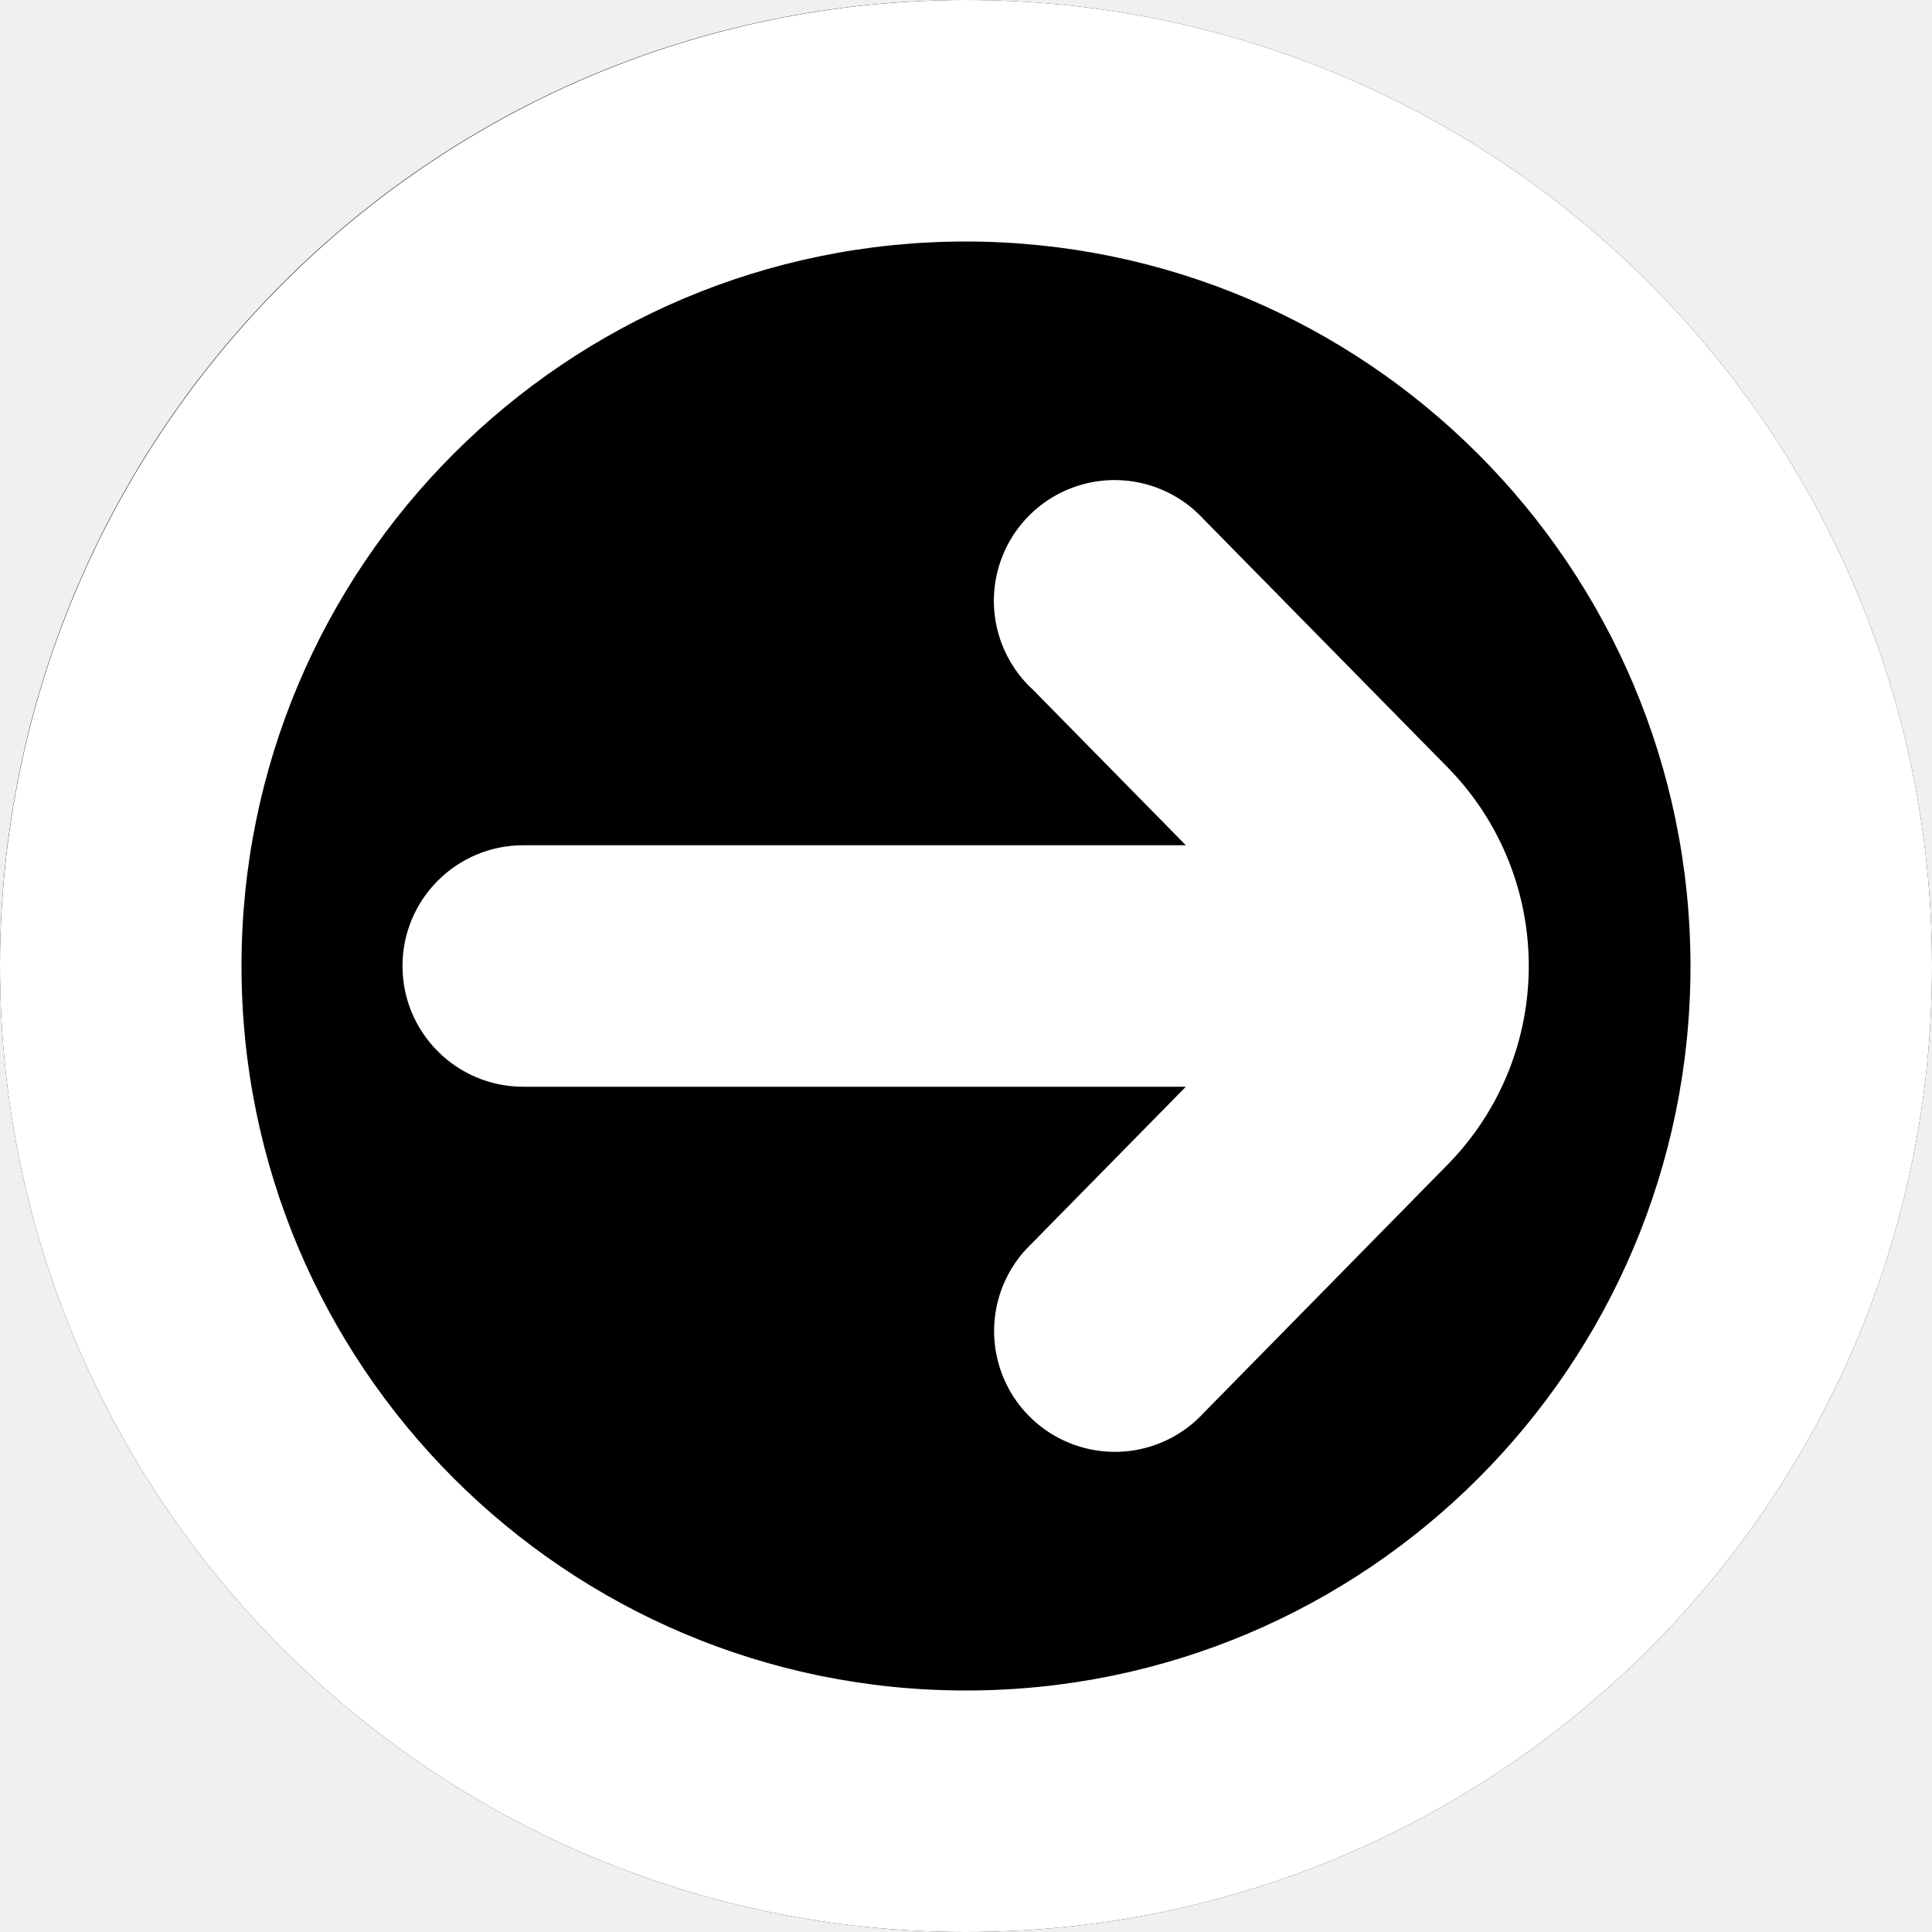
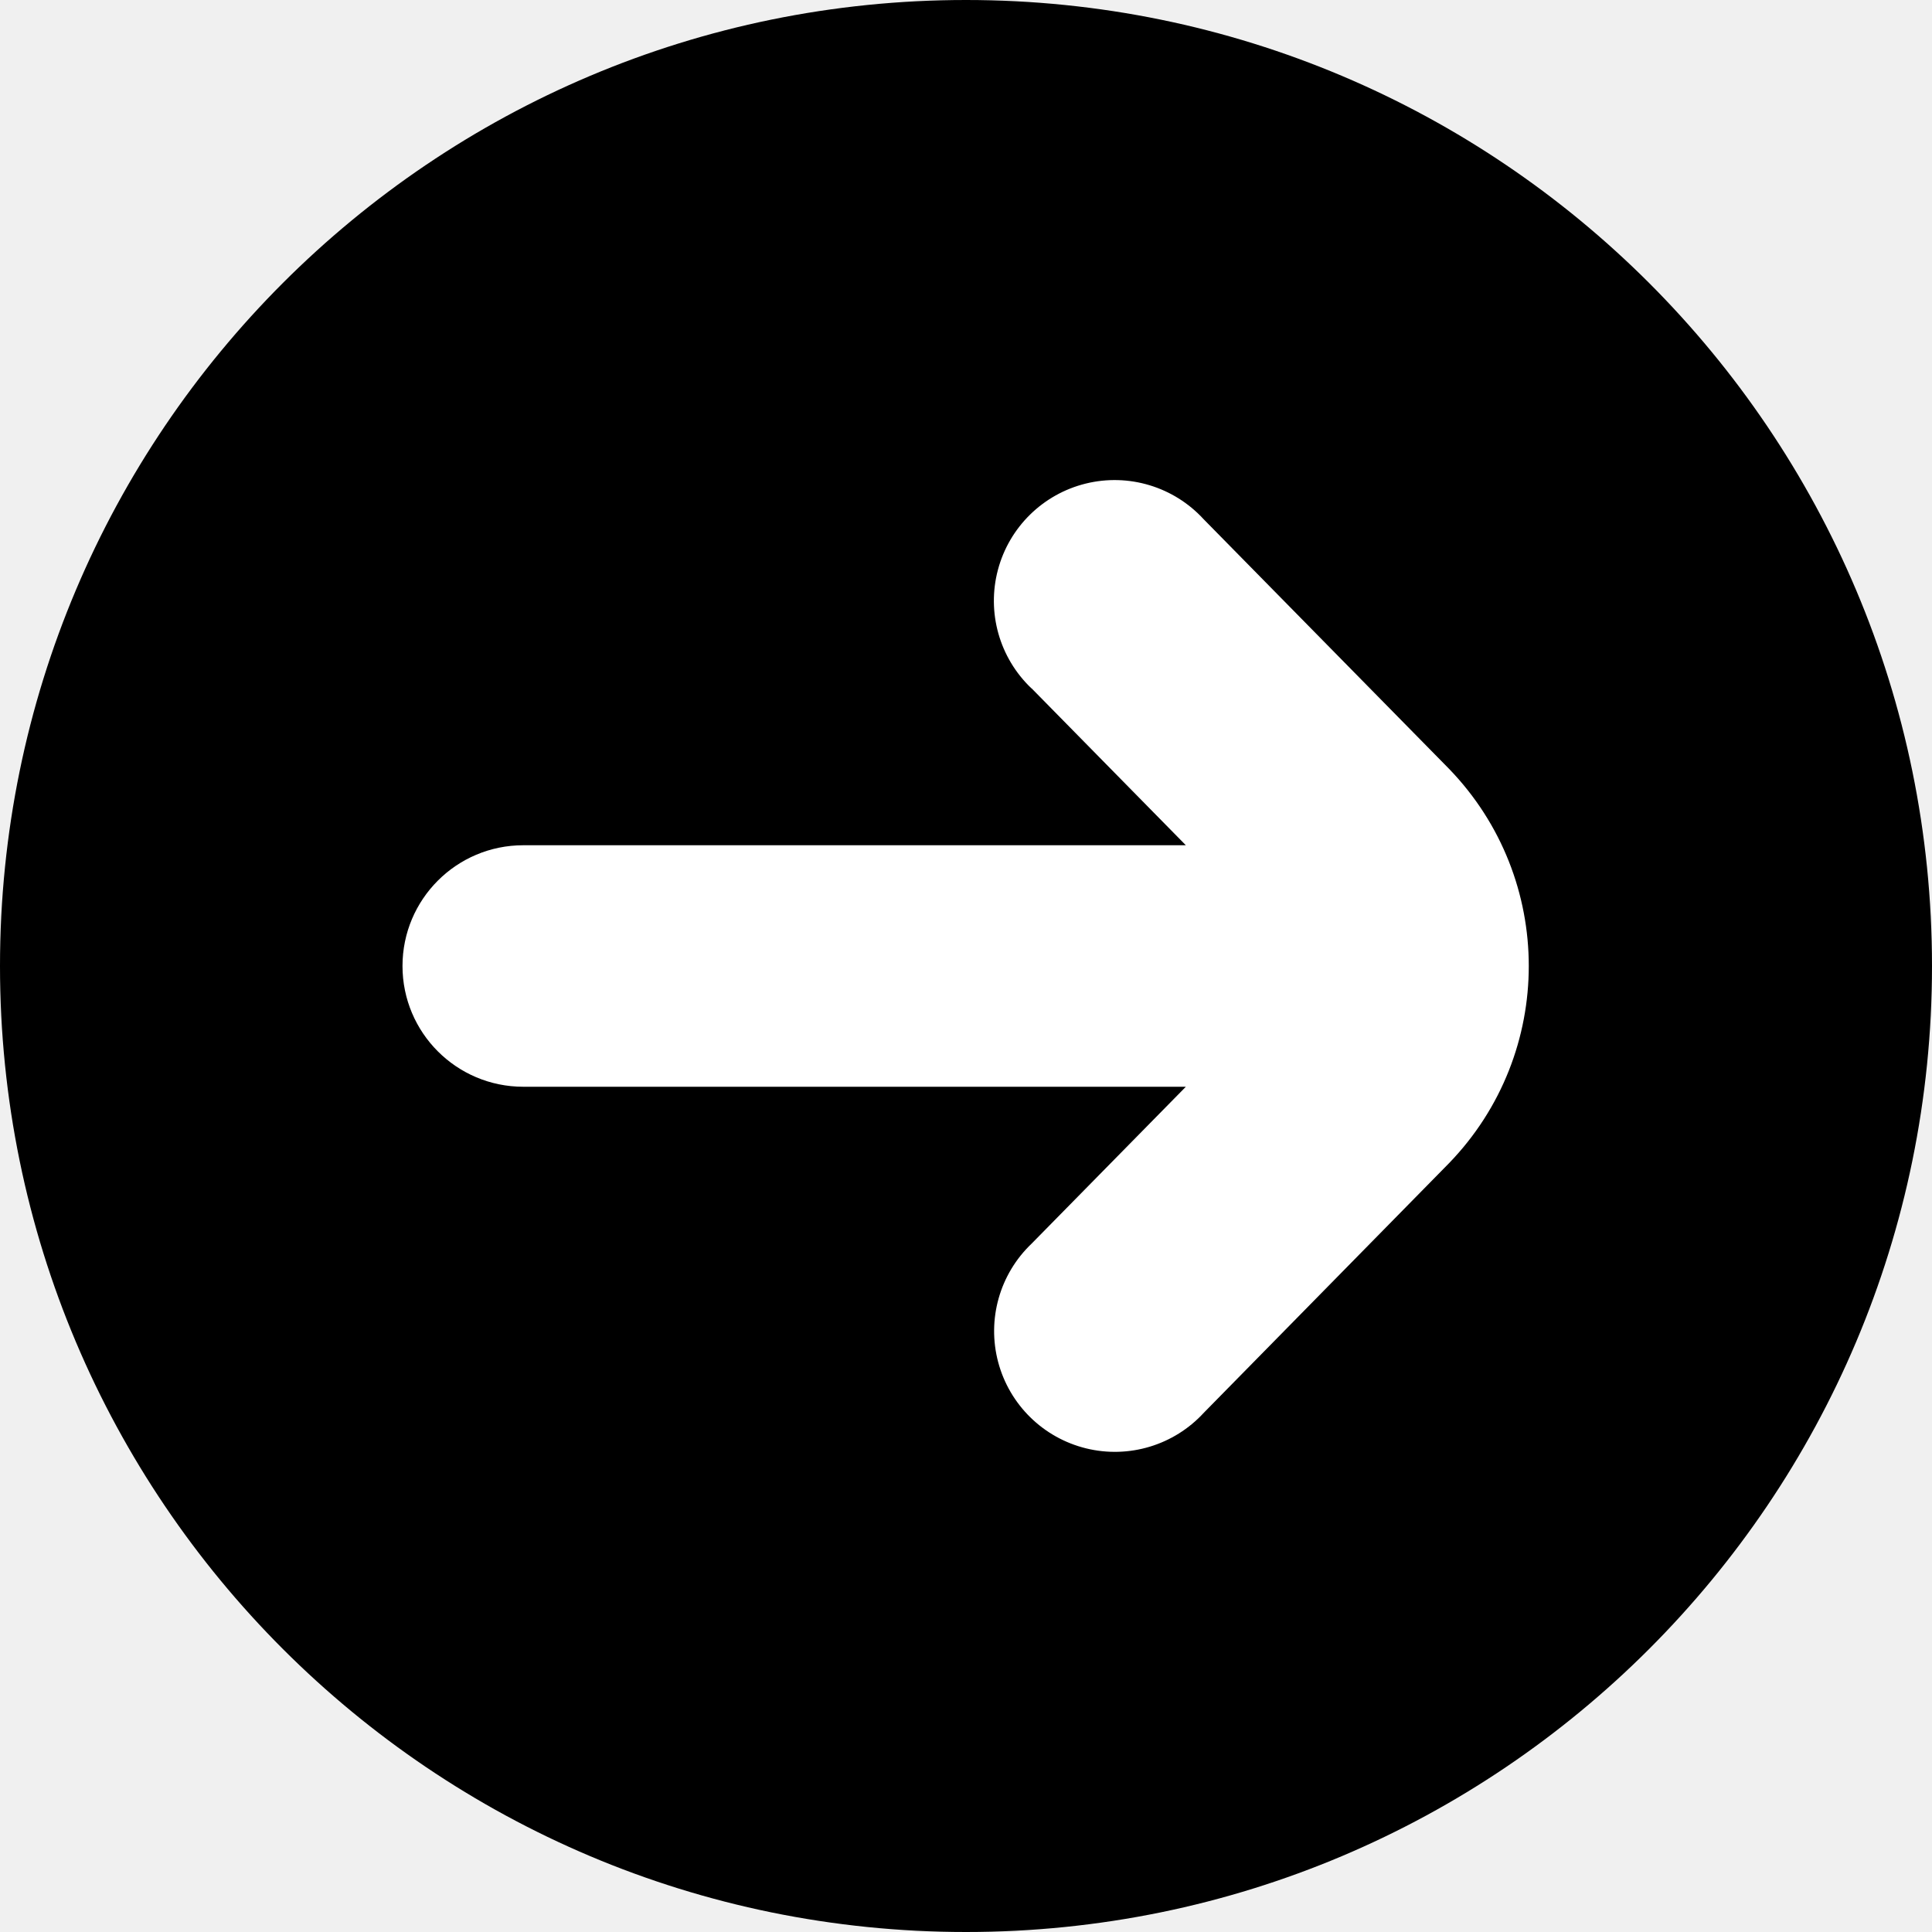
<svg xmlns="http://www.w3.org/2000/svg" viewBox="0 0 24 24">
  <g>
    <circle fill="black" r="12" cx="12" cy="12" />
-     <path fill="white" d="M0,12A12,12,0,1,0,12,0,12.013,12.013,0,0,0,0,12Zm21,0a9,9,0,1,1-9-9A9.011,9.011,0,0,1,21,12Z" />
    <path fill="white" d="M12.815,8.551,14.731,10.5H6.5a1.5,1.5,0,0,0,0,3h8.231l-1.916,1.949a1.5,1.5,0,1,0,2.14,2.1L18,14.45a3.524,3.524,0,0,0,0-4.9l-3.048-3.1a1.5,1.5,0,1,0-2.14,2.1Z" />
  </g>
</svg>
